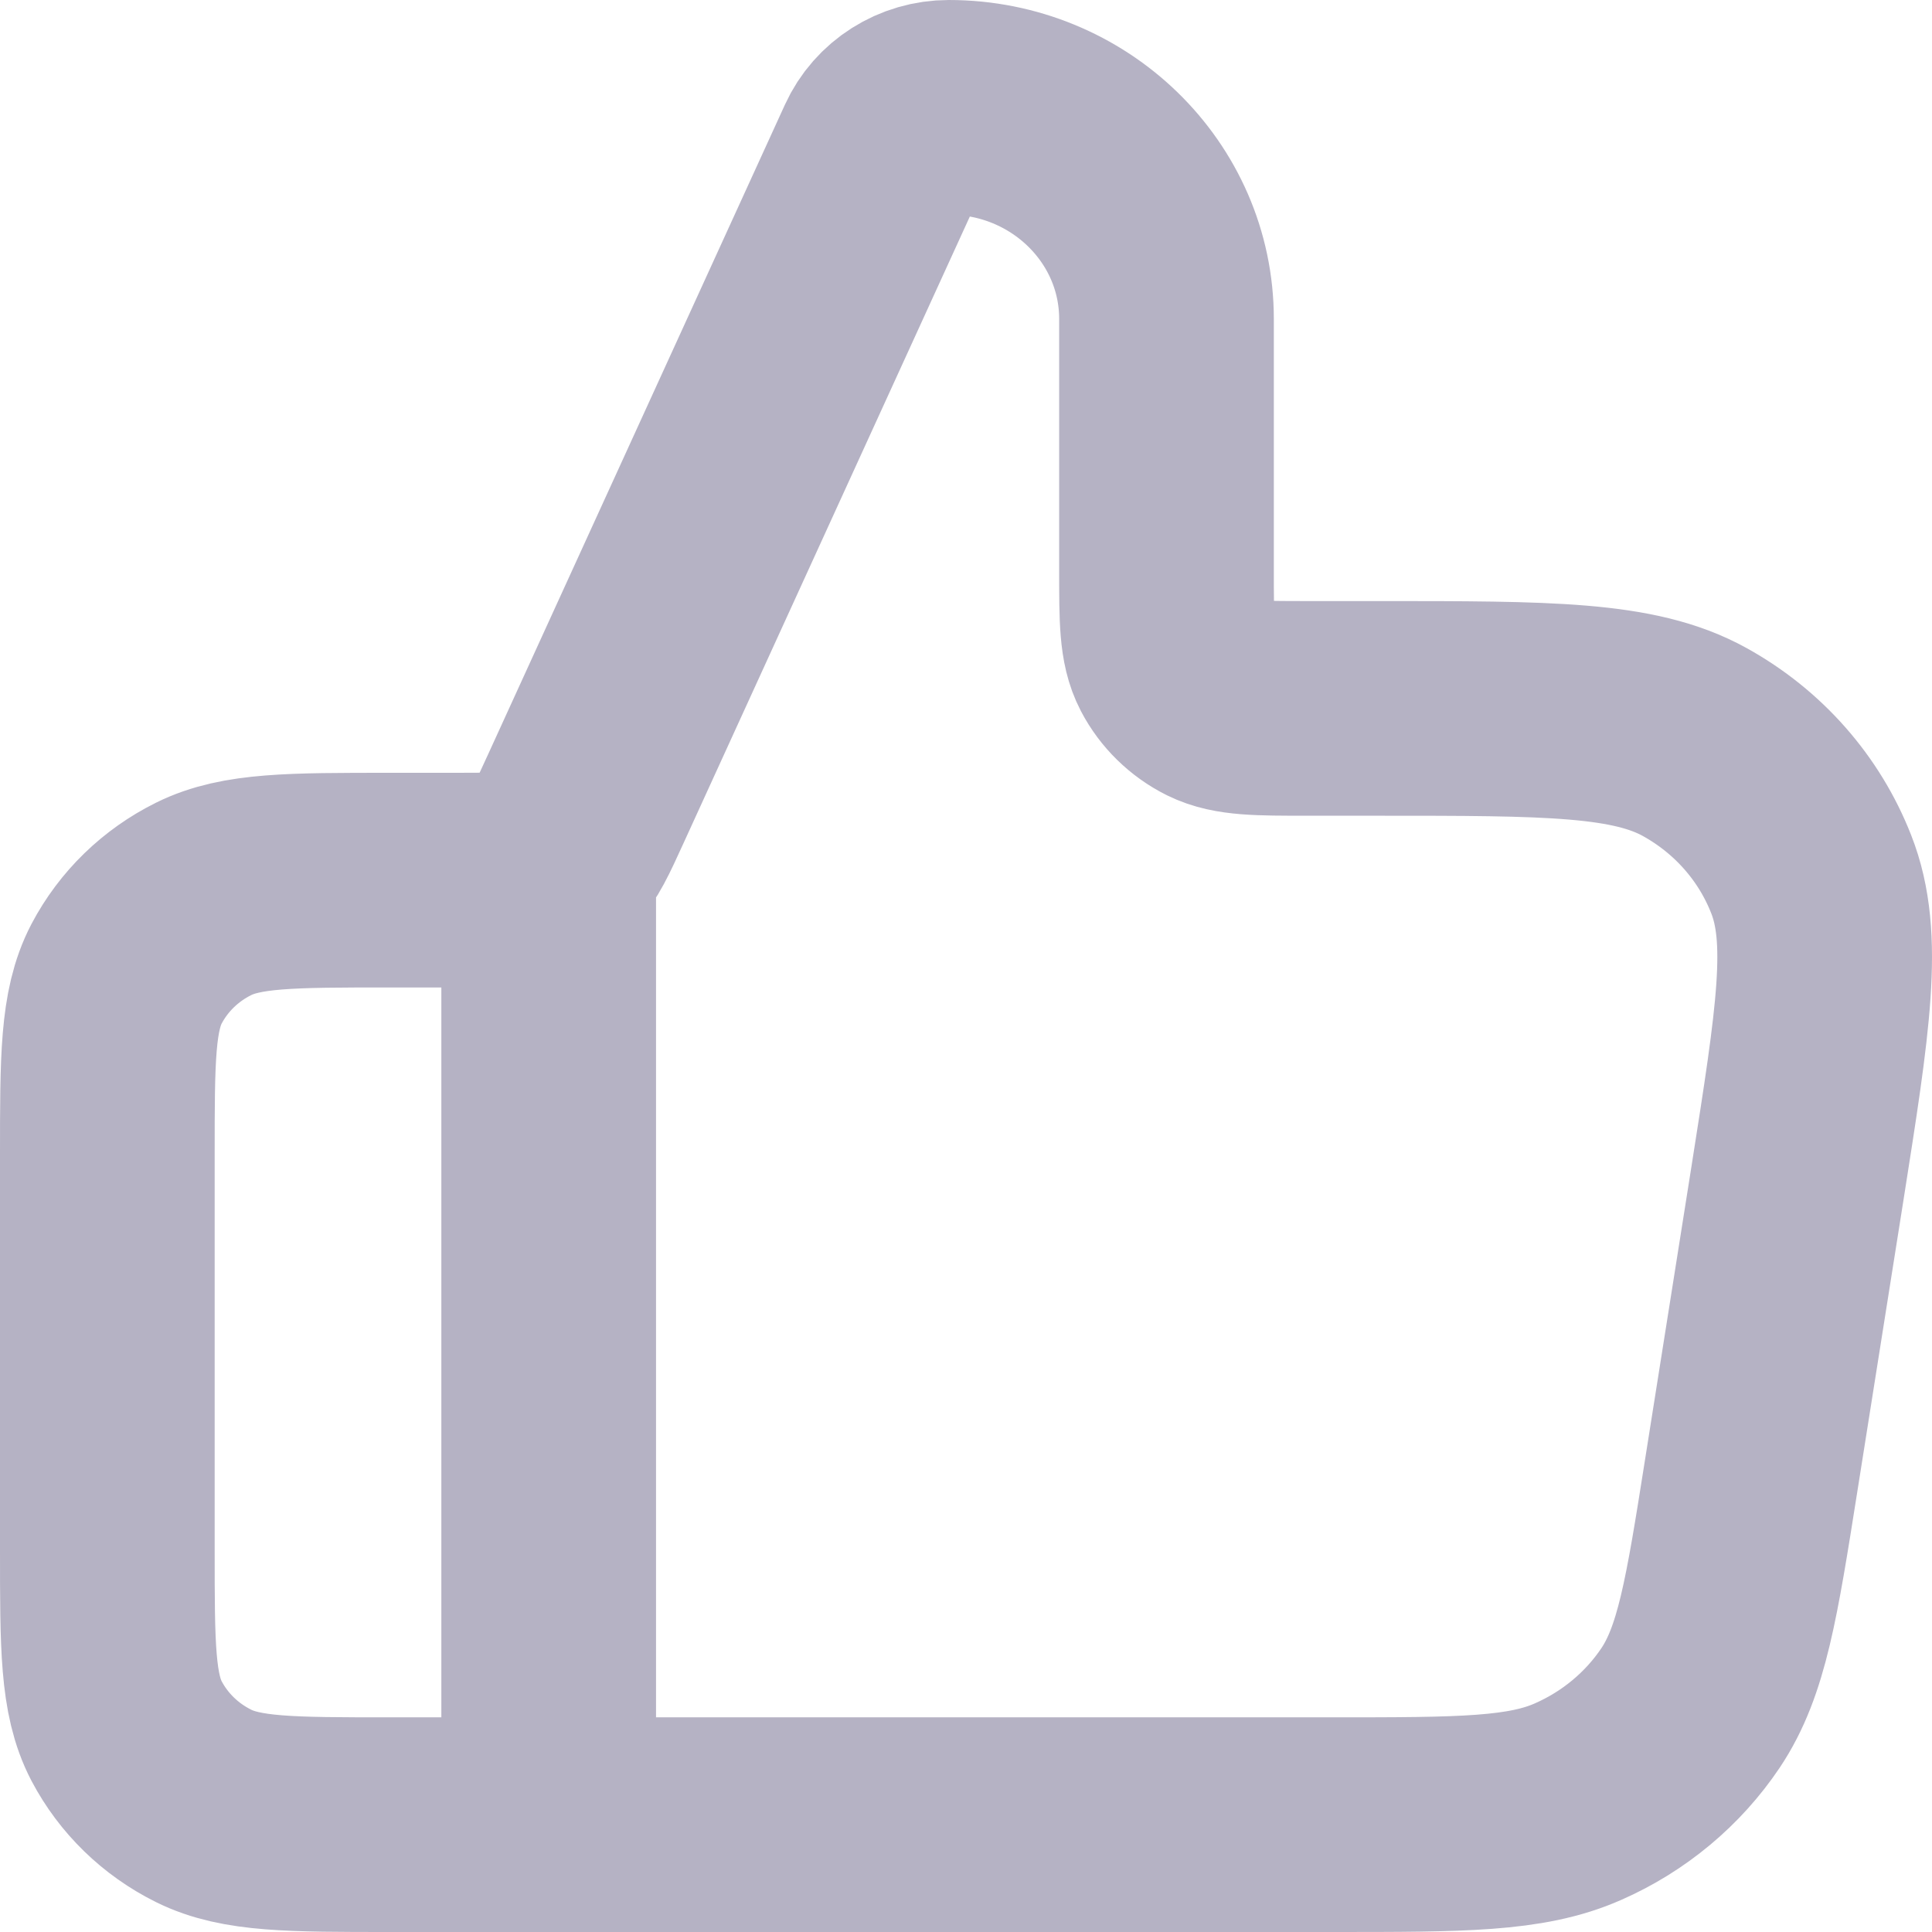
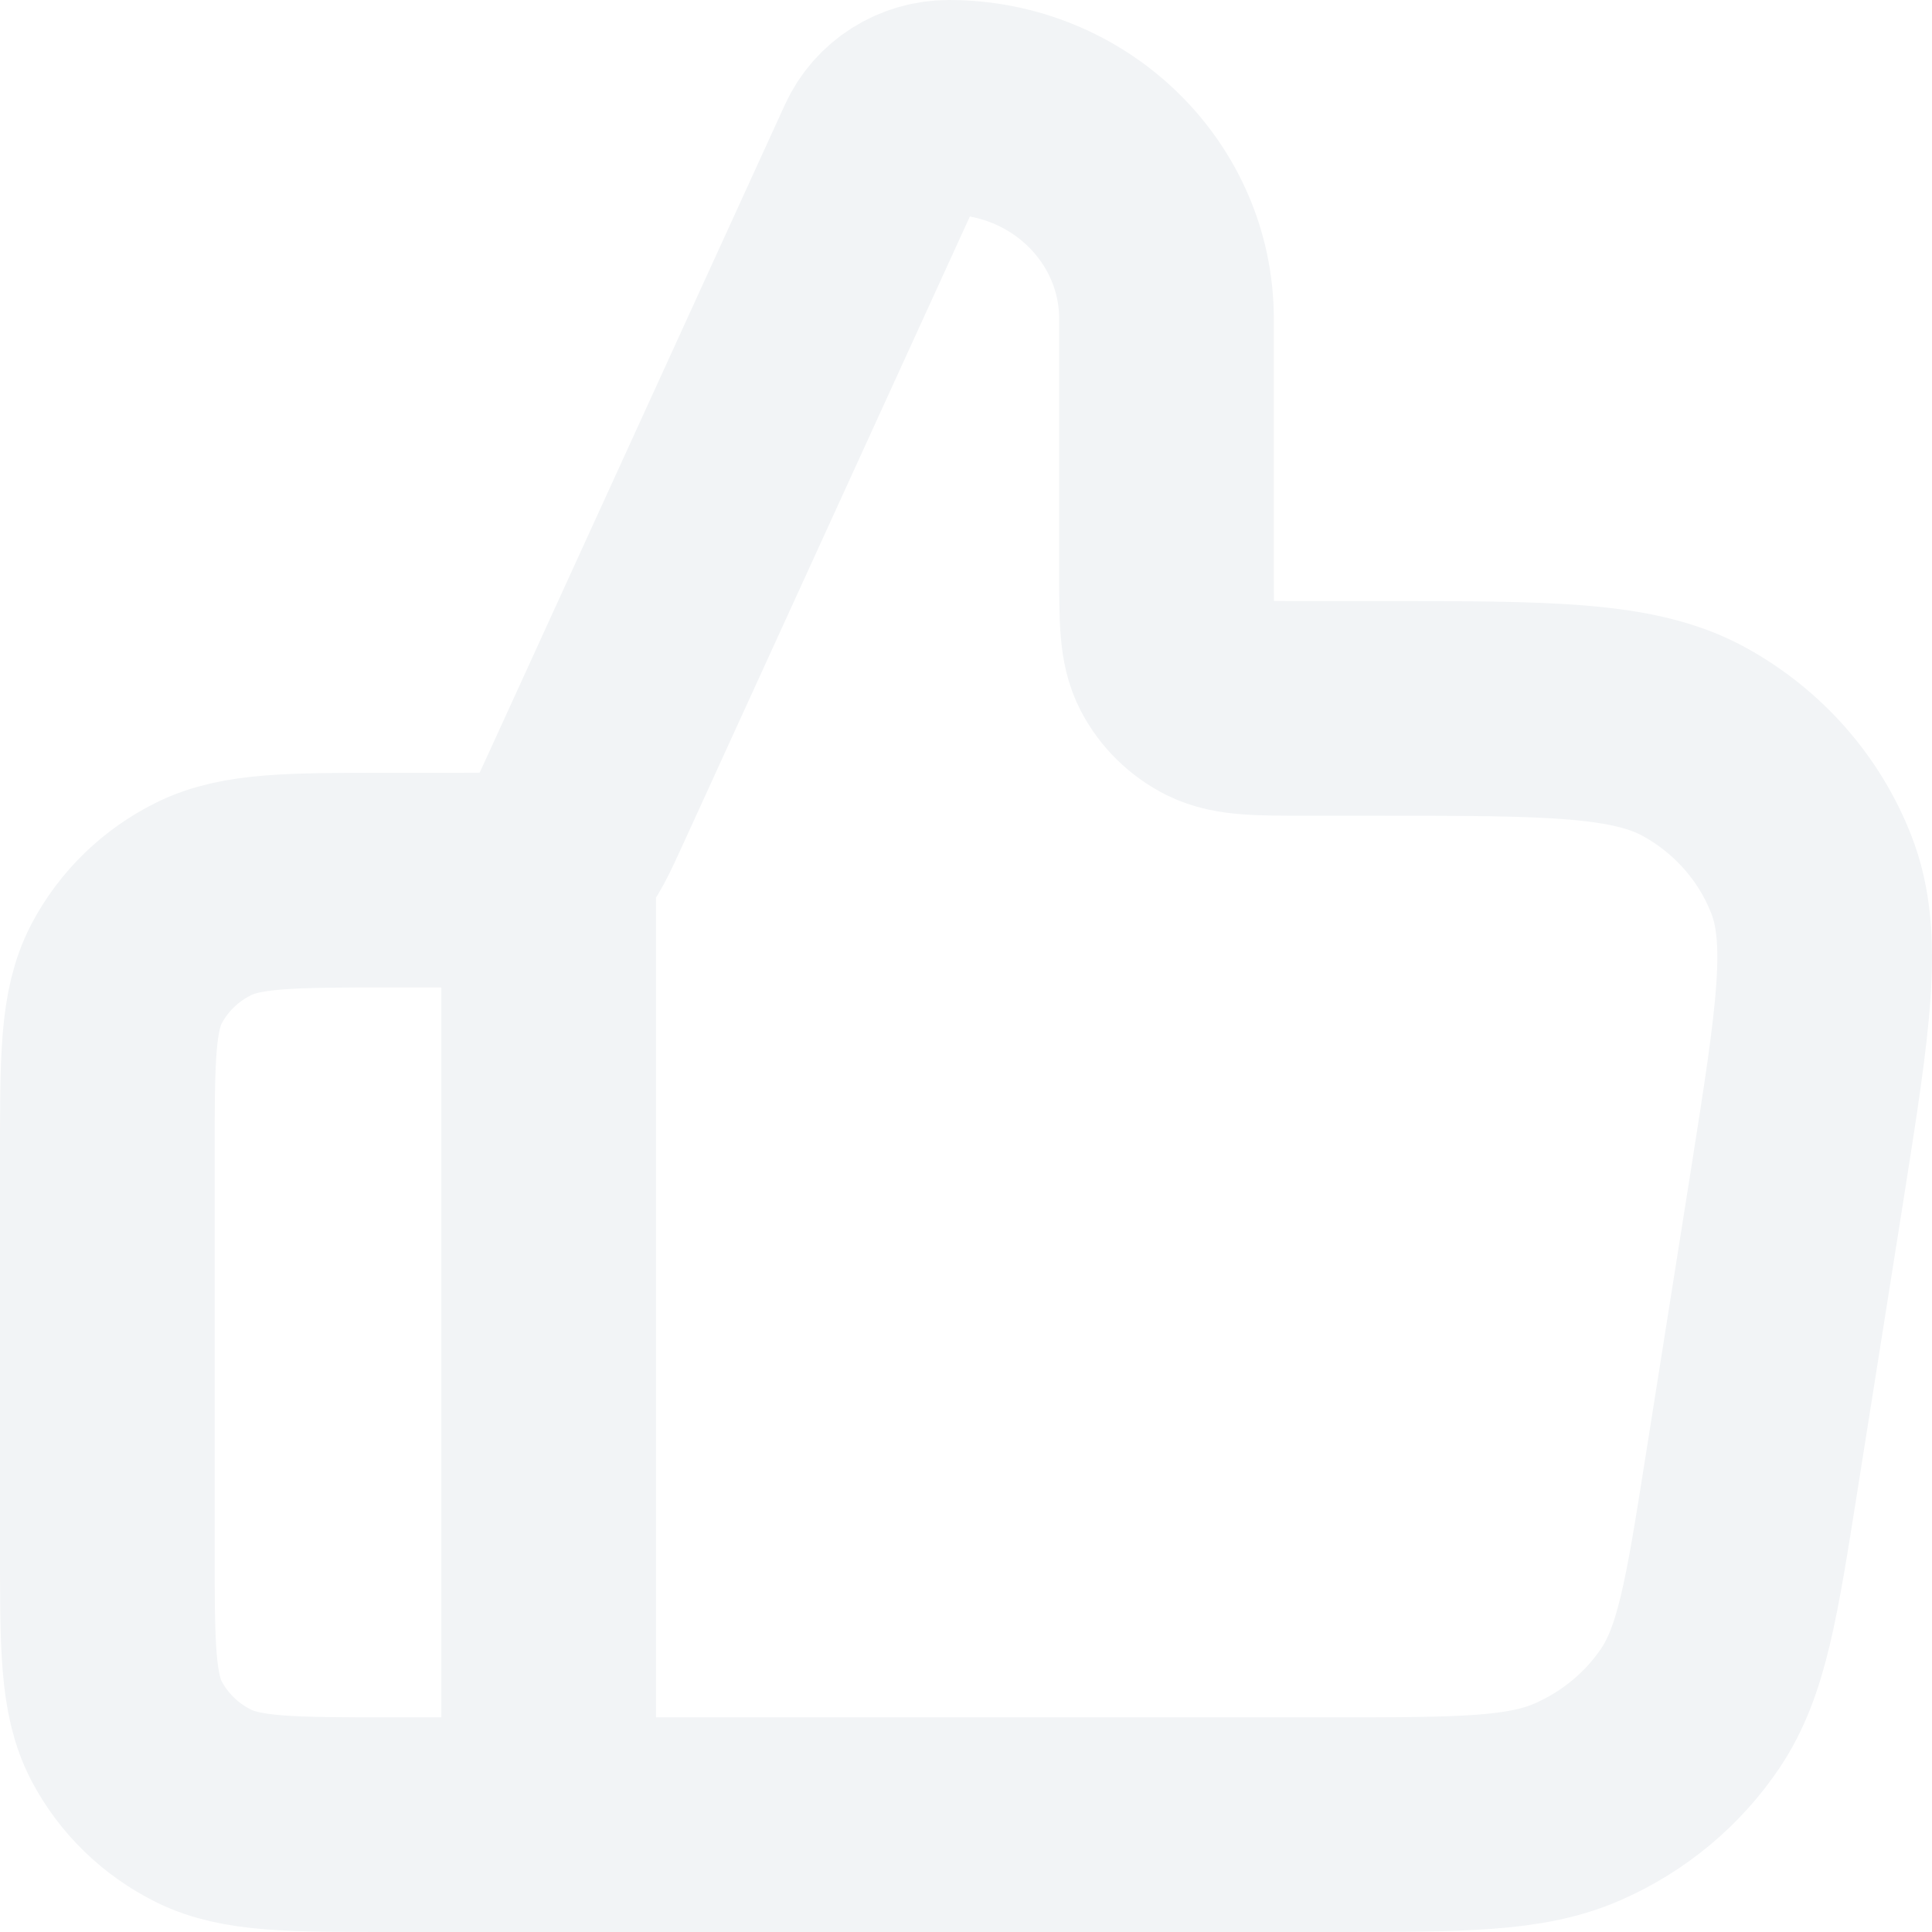
<svg xmlns="http://www.w3.org/2000/svg" preserveAspectRatio="none" overflow="visible" style="display: block;" width="13.5" height="13.5" viewBox="0 0 13.5 13.5" fill="none">
  <g id="Icon">
-     <path id="Icon_2" d="M3.834 12.75L3.834 6.15M0.75 8.07L0.75 10.83C0.75 11.502 0.75 11.838 0.884 12.095C1.003 12.321 1.191 12.504 1.423 12.619C1.687 12.75 2.033 12.75 2.723 12.75L9.311 12.75C10.213 12.75 10.663 12.75 11.027 12.589C11.348 12.448 11.621 12.22 11.813 11.934C12.031 11.608 12.1 11.175 12.237 10.308L12.56 8.268C12.74 7.125 12.831 6.553 12.656 6.109C12.503 5.718 12.216 5.392 11.842 5.185C11.417 4.95 10.822 4.95 9.634 4.95L9.137 4.95C8.792 4.95 8.619 4.95 8.487 4.885C8.371 4.827 8.277 4.735 8.218 4.622C8.151 4.494 8.151 4.326 8.151 3.99L8.151 2.229C8.151 1.412 7.47 0.75 6.63 0.75C6.429 0.75 6.248 0.865 6.167 1.043L4.094 5.58C4 5.786 3.953 5.889 3.878 5.965C3.812 6.032 3.731 6.083 3.642 6.114C3.54 6.15 3.424 6.15 3.192 6.15L2.723 6.15C2.033 6.15 1.687 6.15 1.423 6.281C1.191 6.396 1.003 6.579 0.884 6.805C0.75 7.062 0.75 7.398 0.75 8.07Z" stroke="#b5b2c4" stroke-width="1.5" stroke-linecap="round" stroke-linejoin="round" />
+     <path id="Icon_2" d="M3.834 12.75L3.834 6.15M0.75 8.07L0.75 10.83C0.75 11.502 0.75 11.838 0.884 12.095C1.003 12.321 1.191 12.504 1.423 12.619C1.687 12.75 2.033 12.75 2.723 12.75L9.311 12.75C10.213 12.75 10.663 12.75 11.027 12.589C11.348 12.448 11.621 12.22 11.813 11.934C12.031 11.608 12.1 11.175 12.237 10.308L12.56 8.268C12.74 7.125 12.831 6.553 12.656 6.109C12.503 5.718 12.216 5.392 11.842 5.185C11.417 4.95 10.822 4.95 9.634 4.95L9.137 4.95C8.792 4.95 8.619 4.95 8.487 4.885C8.371 4.827 8.277 4.735 8.218 4.622C8.151 4.494 8.151 4.326 8.151 3.99L8.151 2.229C8.151 1.412 7.47 0.75 6.63 0.75C6.429 0.75 6.248 0.865 6.167 1.043L4.094 5.58C4 5.786 3.953 5.889 3.878 5.965C3.812 6.032 3.731 6.083 3.642 6.114C3.54 6.15 3.424 6.15 3.192 6.15L2.723 6.15C2.033 6.15 1.687 6.15 1.423 6.281C1.191 6.396 1.003 6.579 0.884 6.805C0.75 7.062 0.75 7.398 0.75 8.07Z" stroke="#F2F4F6" stroke-width="1.5" stroke-linecap="round" stroke-linejoin="round" />
  </g>
</svg>
